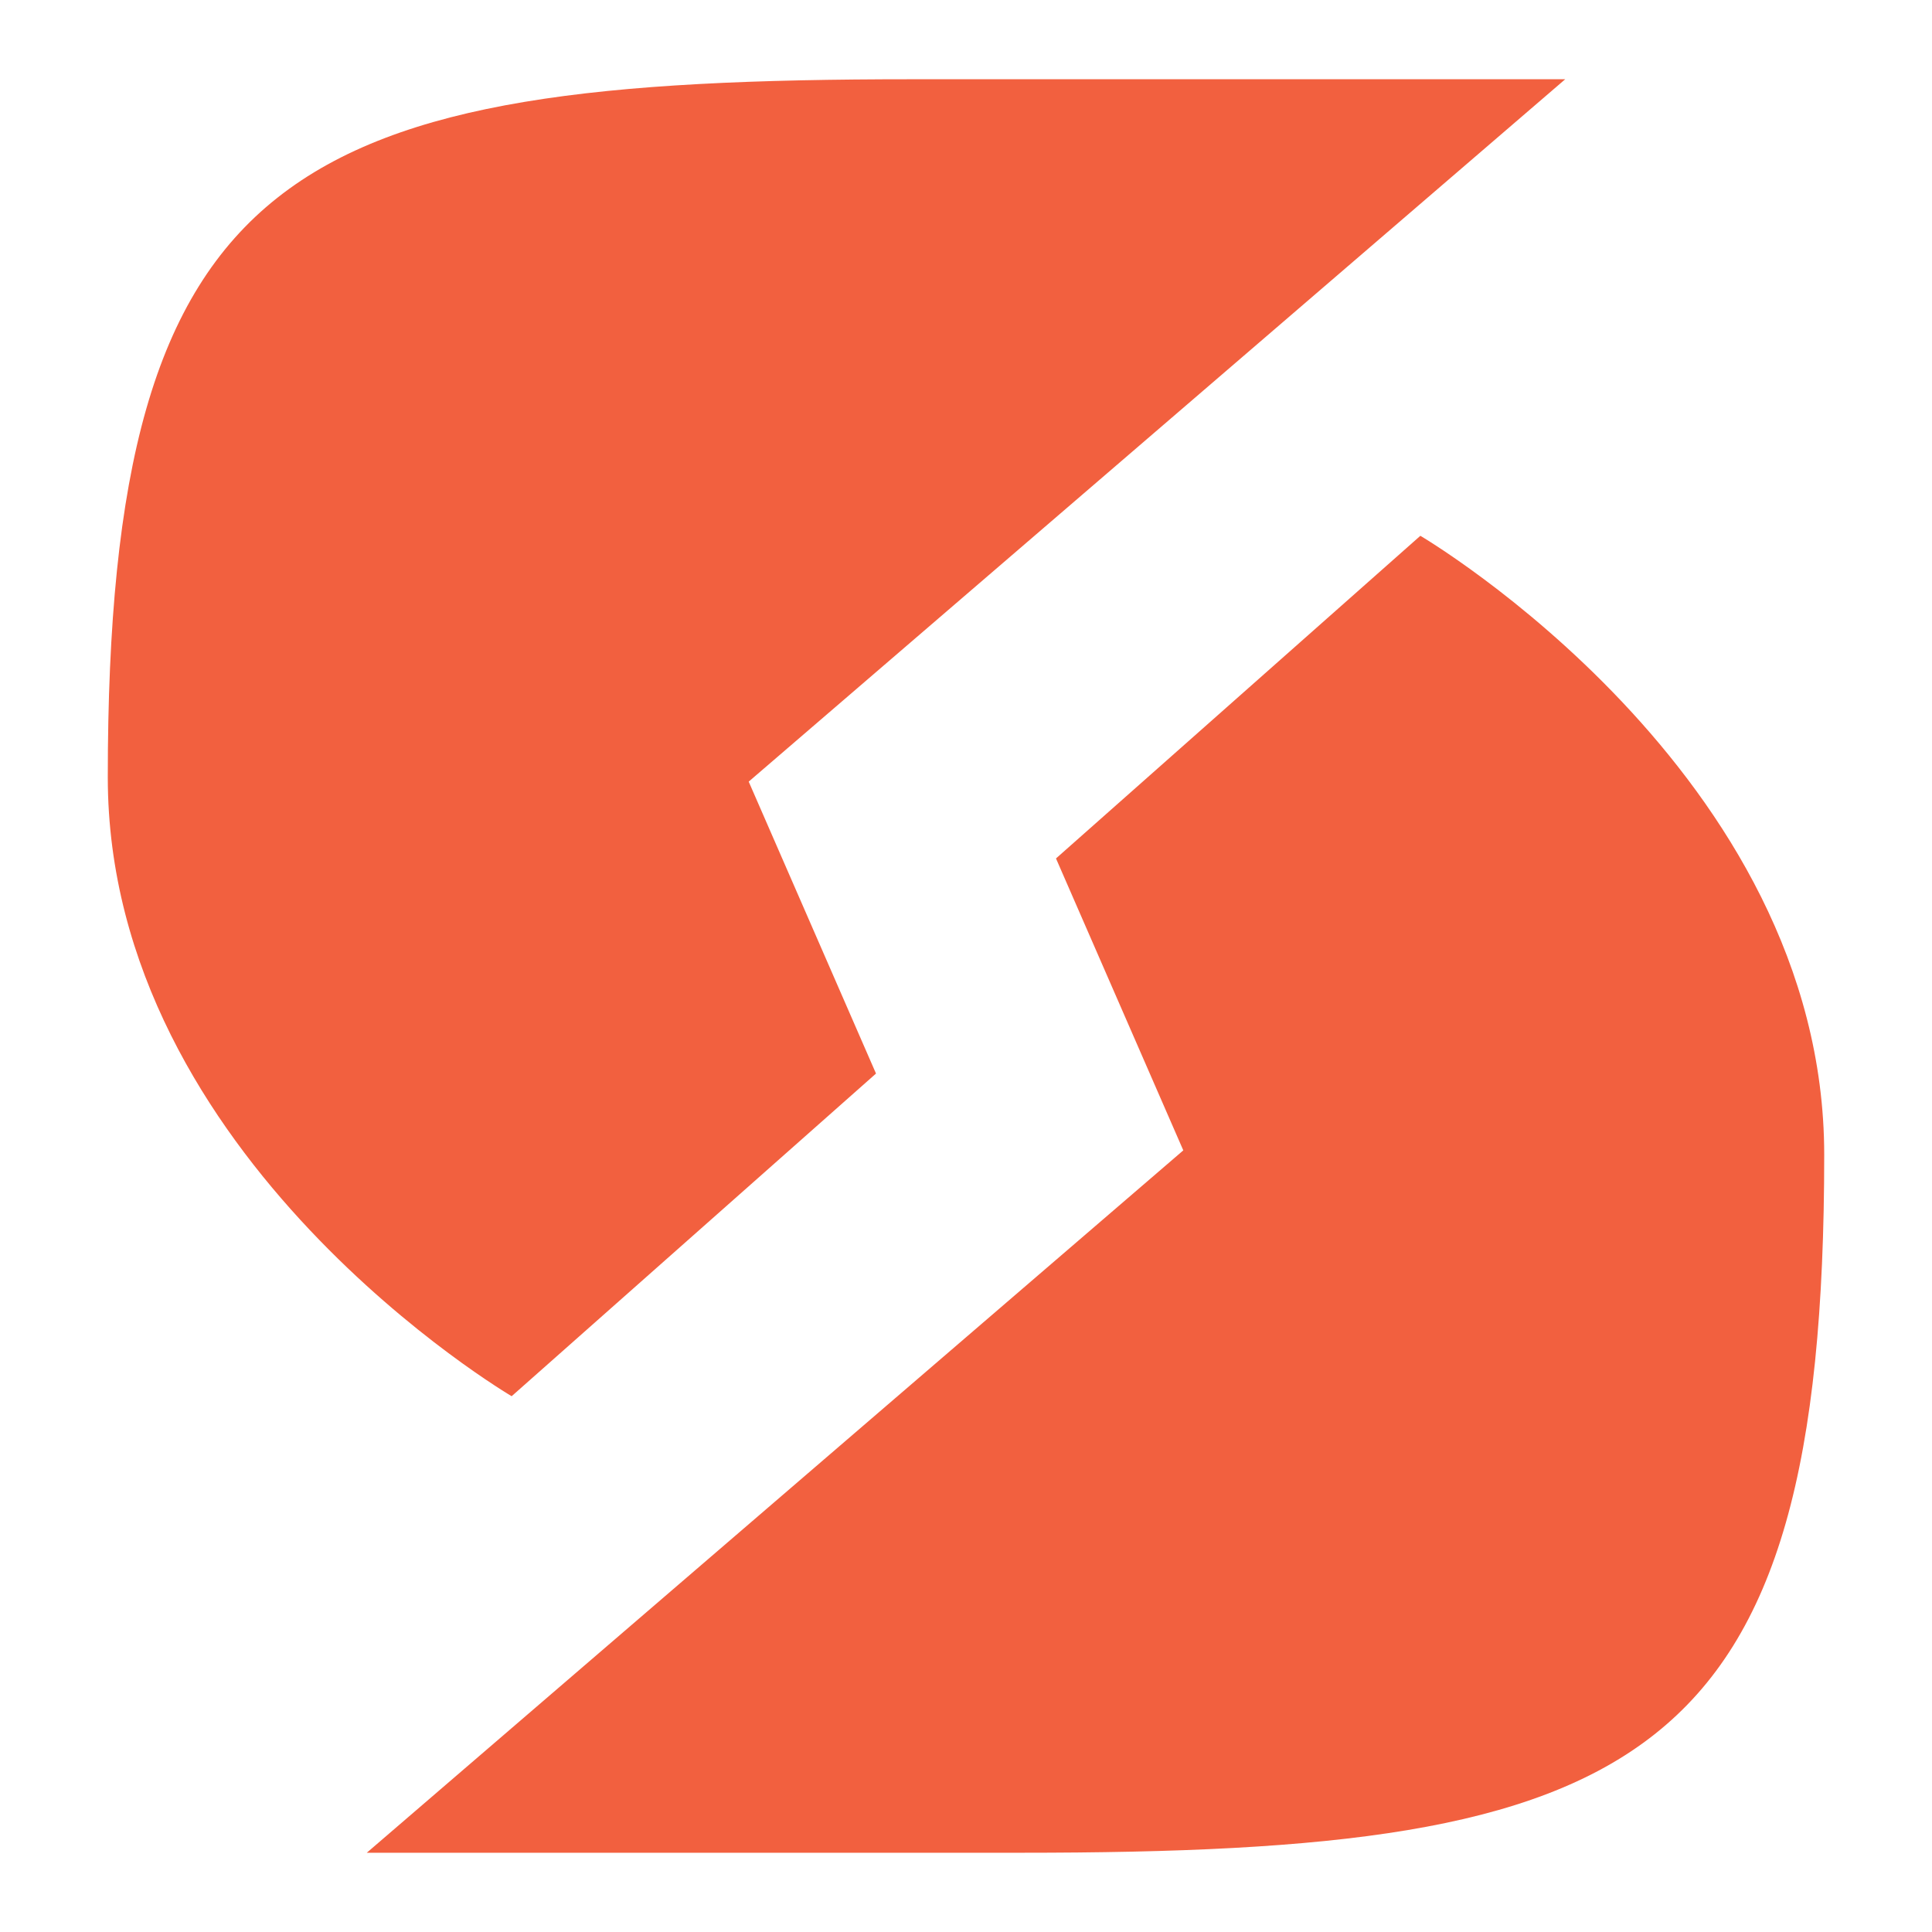
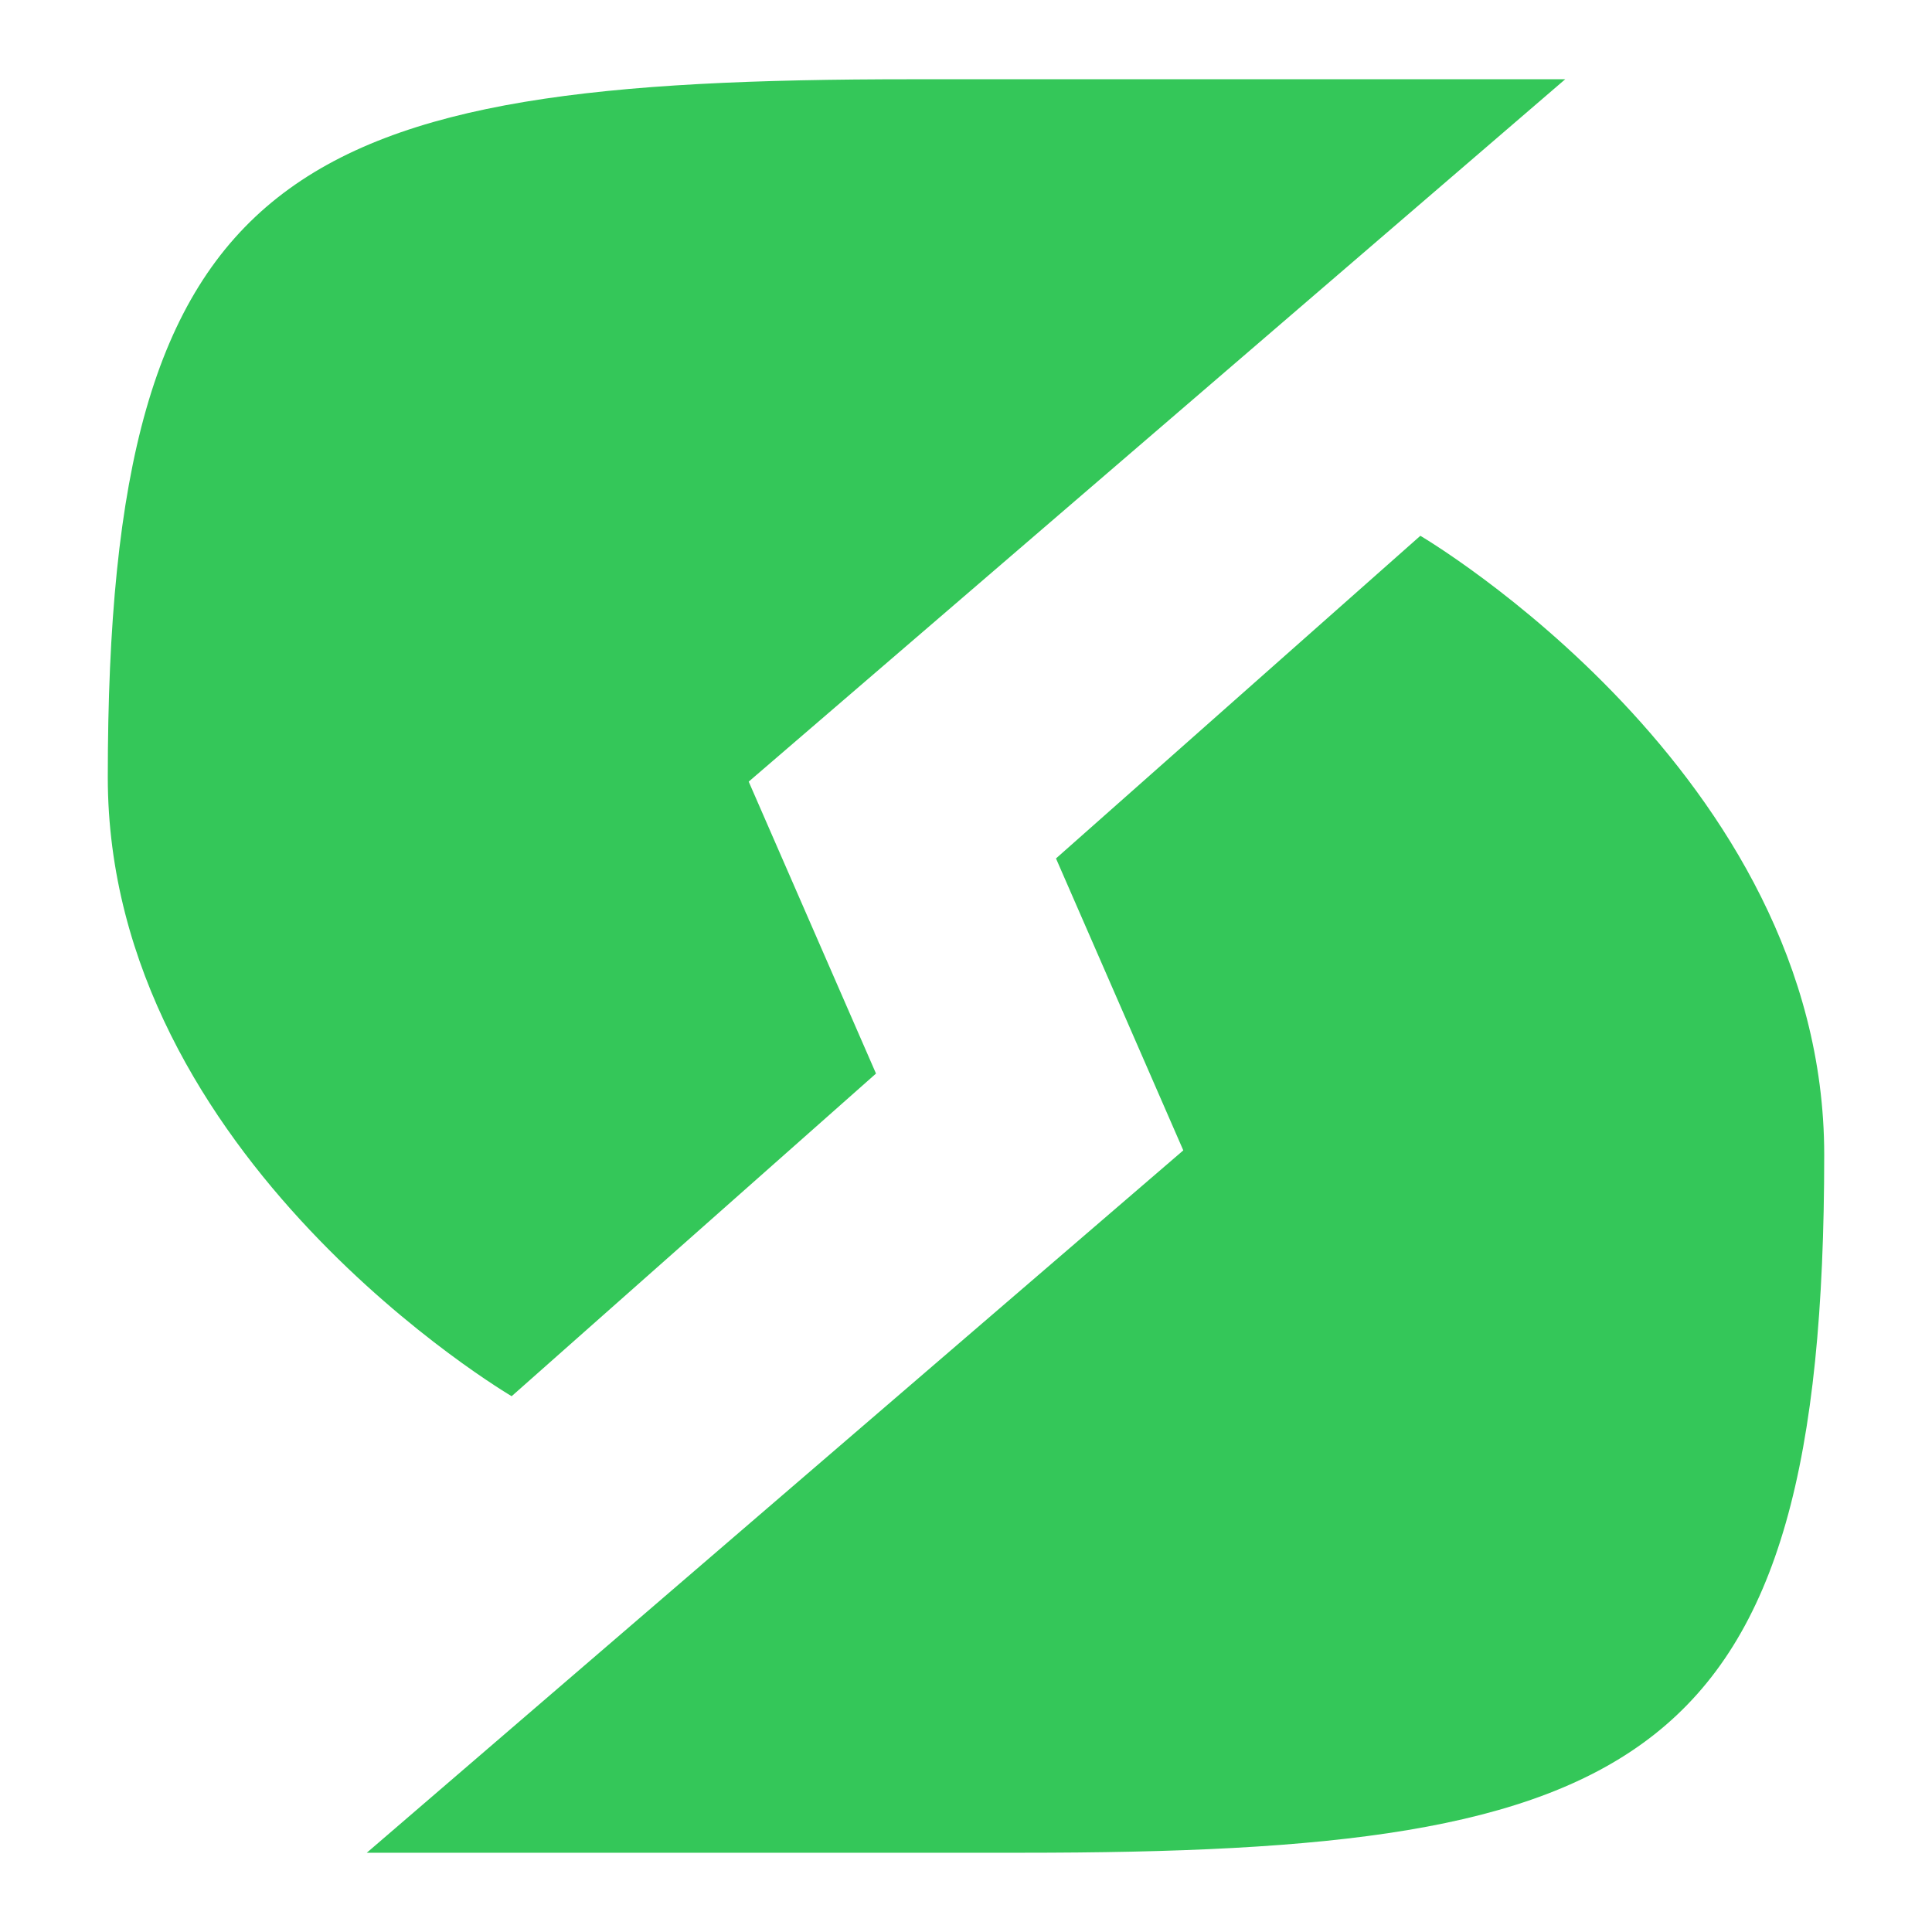
<svg xmlns="http://www.w3.org/2000/svg" width="1024" height="1024" viewBox="0 0 1024 1024">
  <defs />
-   <g transform="translate(512 512) scale(2.3267) translate(-263.5 -284)" fill="#F2603F">
+   <g transform="translate(512 512) scale(2.3267) translate(-263.5 -284)" fill="#34C759">
    <path d="M400 82 L251 82 C110 82 68 101 68 241 C68 328 160 382 160 382 L243 308.5 L214 242 Z" />
    <path d="M400 82 L251 82 C110 82 68 101 68 241 C68 328 160 382 160 382 L243 308.5 L214 242 Z" transform="rotate(180 263.5 284)" />
  </g>
</svg>
